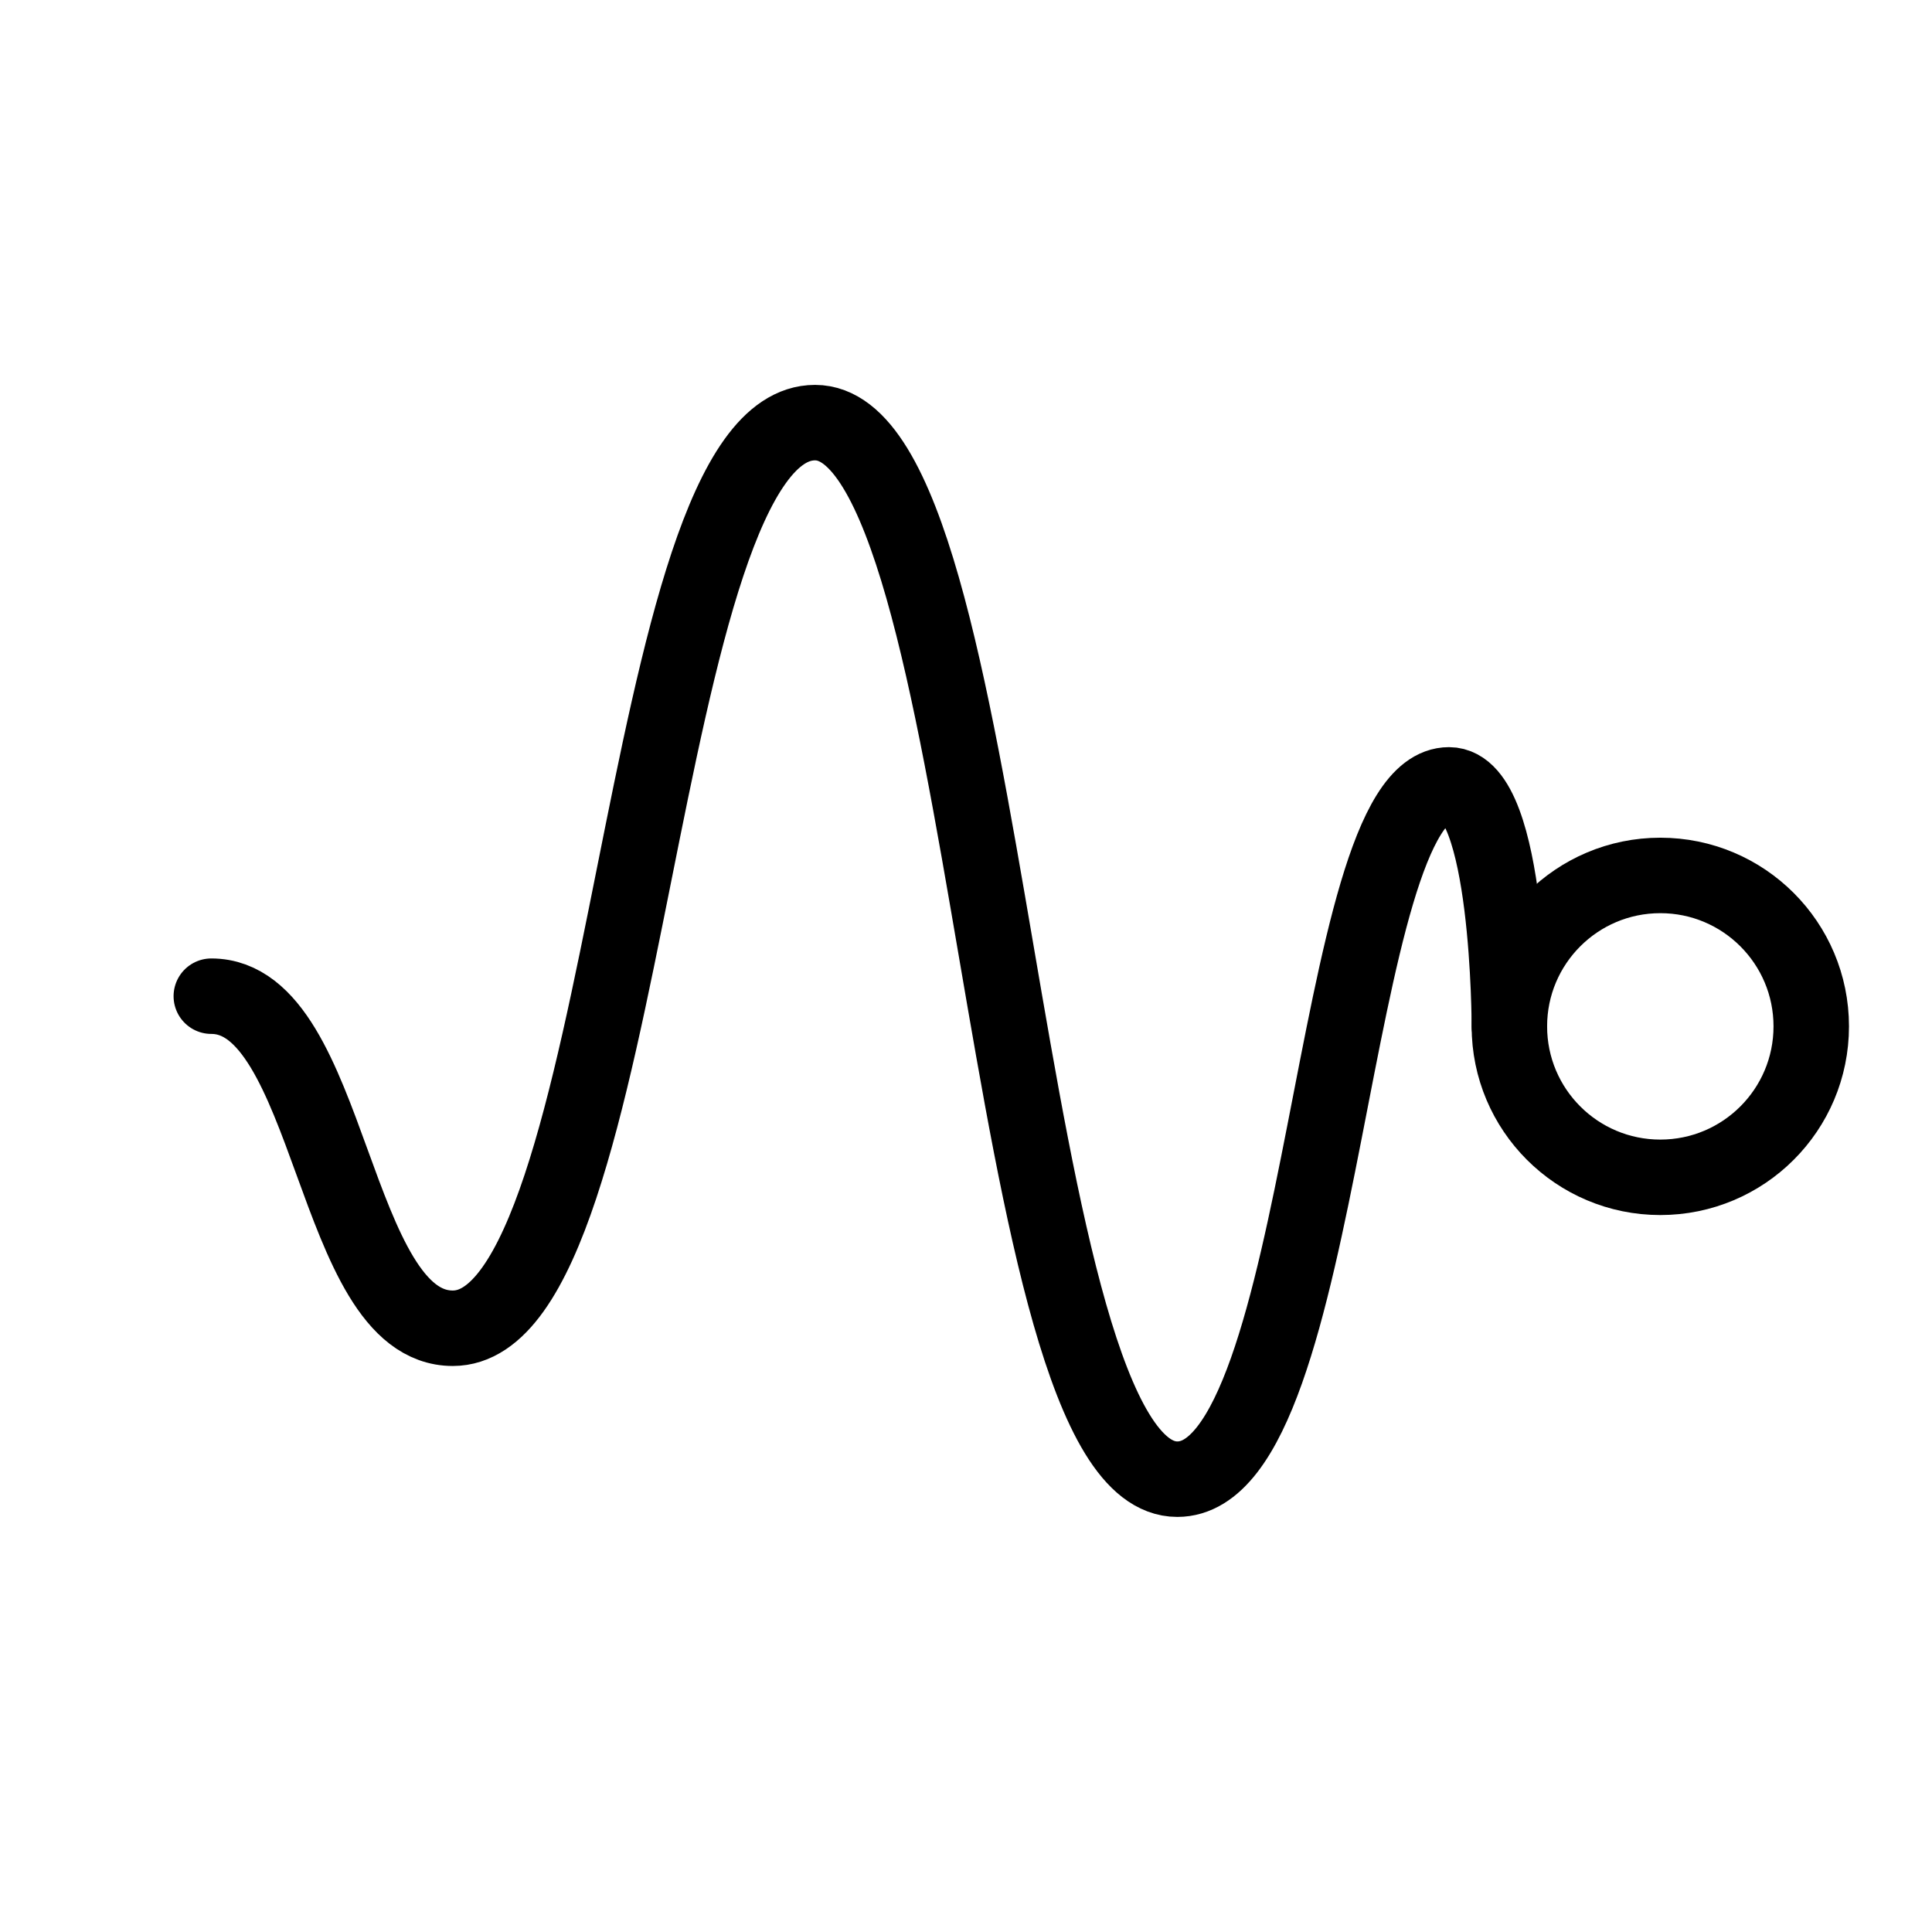
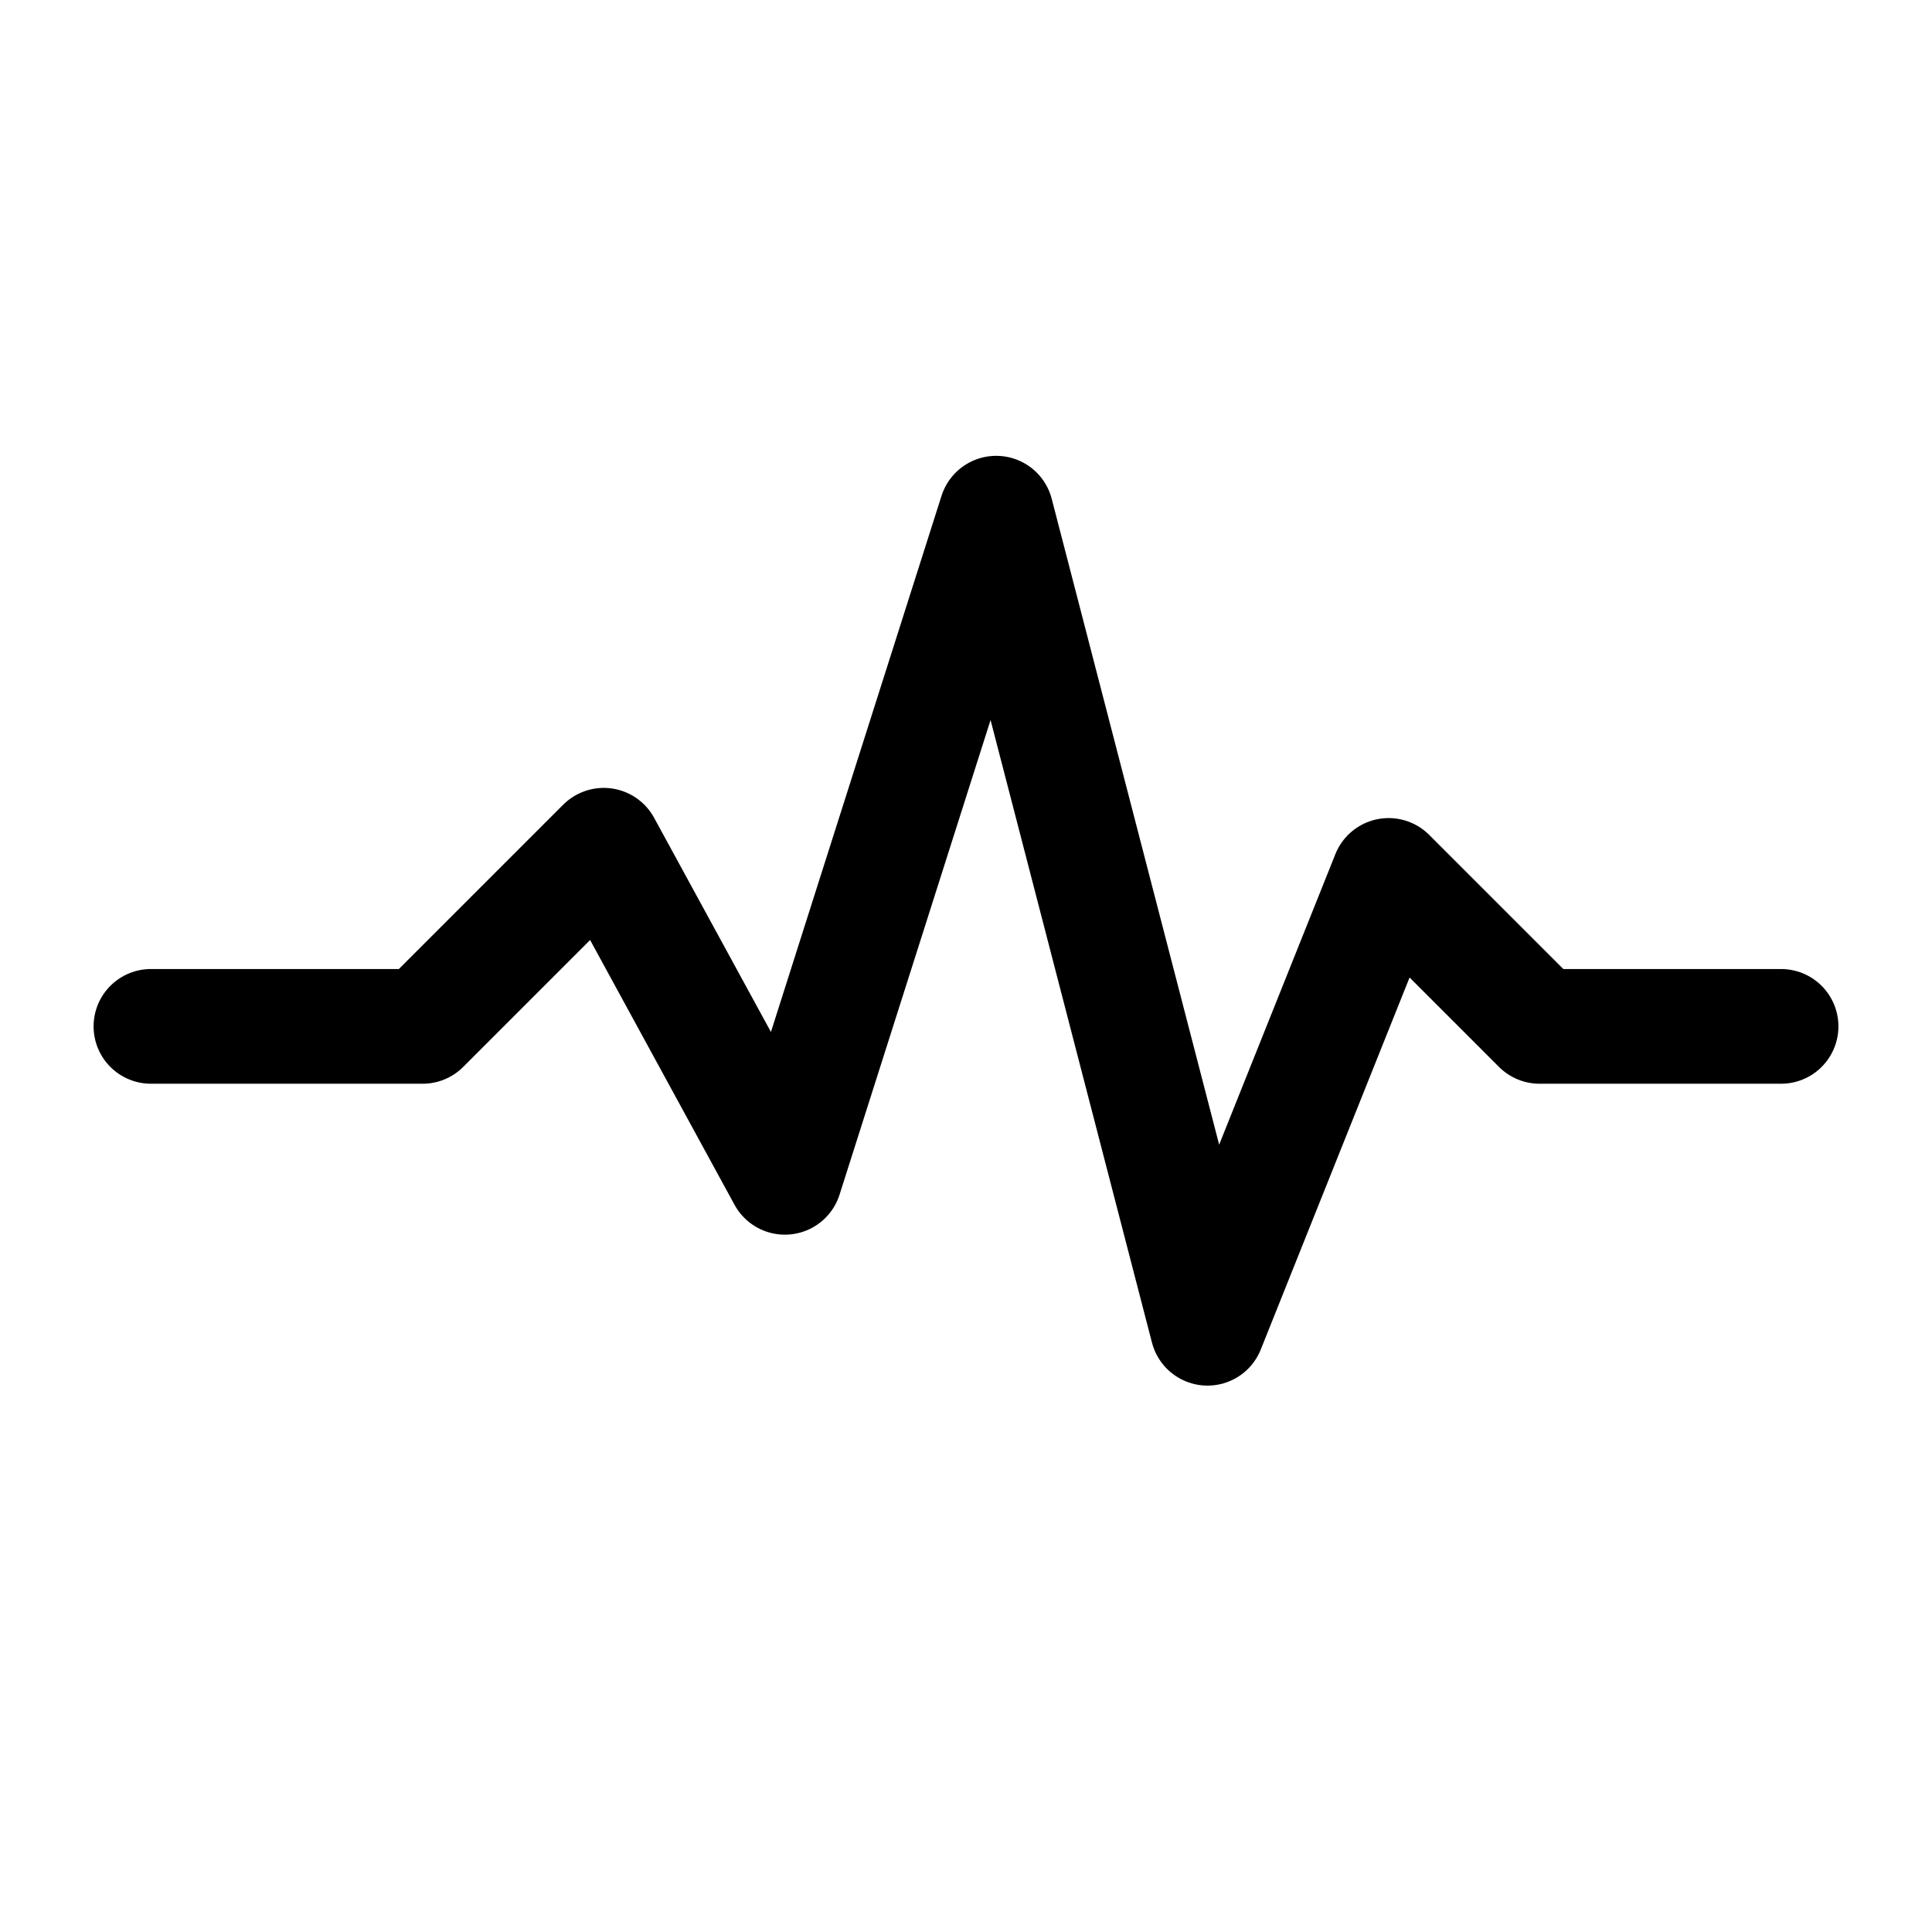
<svg xmlns="http://www.w3.org/2000/svg" viewBox="0 0 64 64" fill="none">
-   <g stroke="#000" stroke-width="2.5" stroke-linecap="round" stroke-linejoin="round">
-     <path d="M7 33c4 0 4 11 8 11 6 0 6-30 12-30 6 0 6 35 12 35 5 0 5-23 9-23 2 0 2 8 2 8" />
-     <circle cx="55" cy="34" r="5" />
-   </g>
+   <path d="M5 34H14L20 28L26 39L33 17L40 44L46 29L51 34H59" stroke="#000" stroke-width="3.8" stroke-linecap="round" stroke-linejoin="round" />
</svg>
